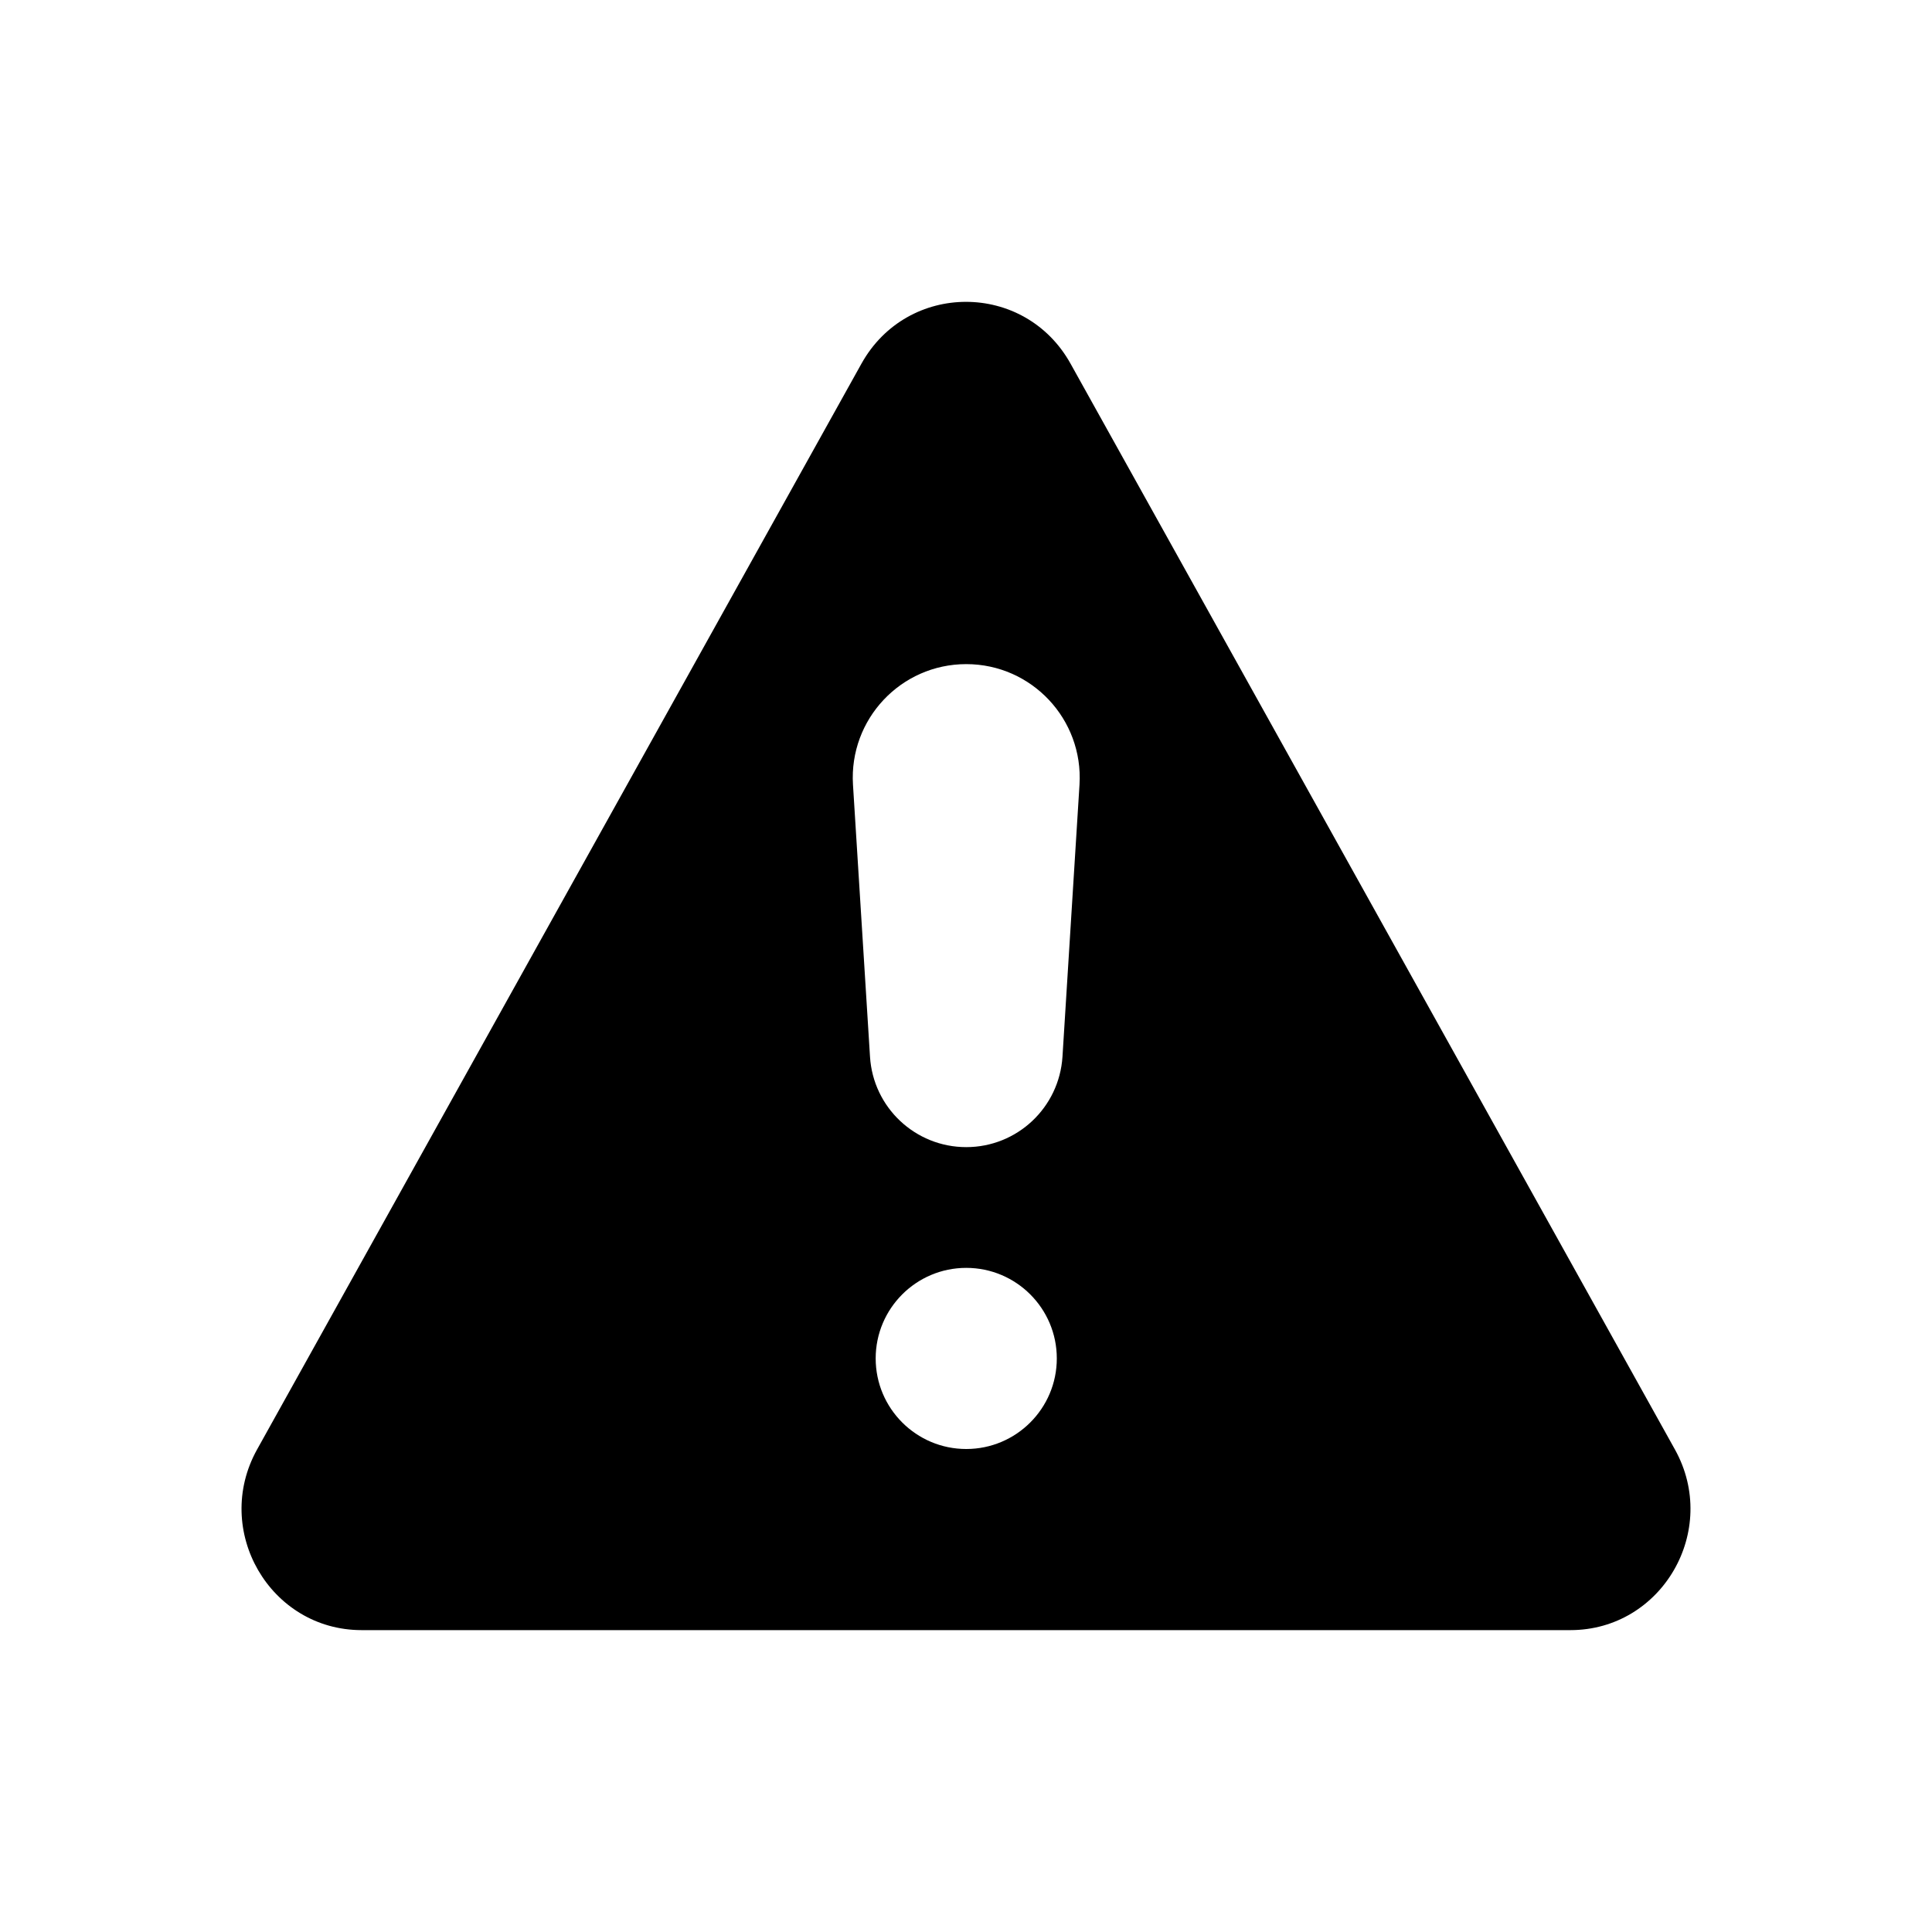
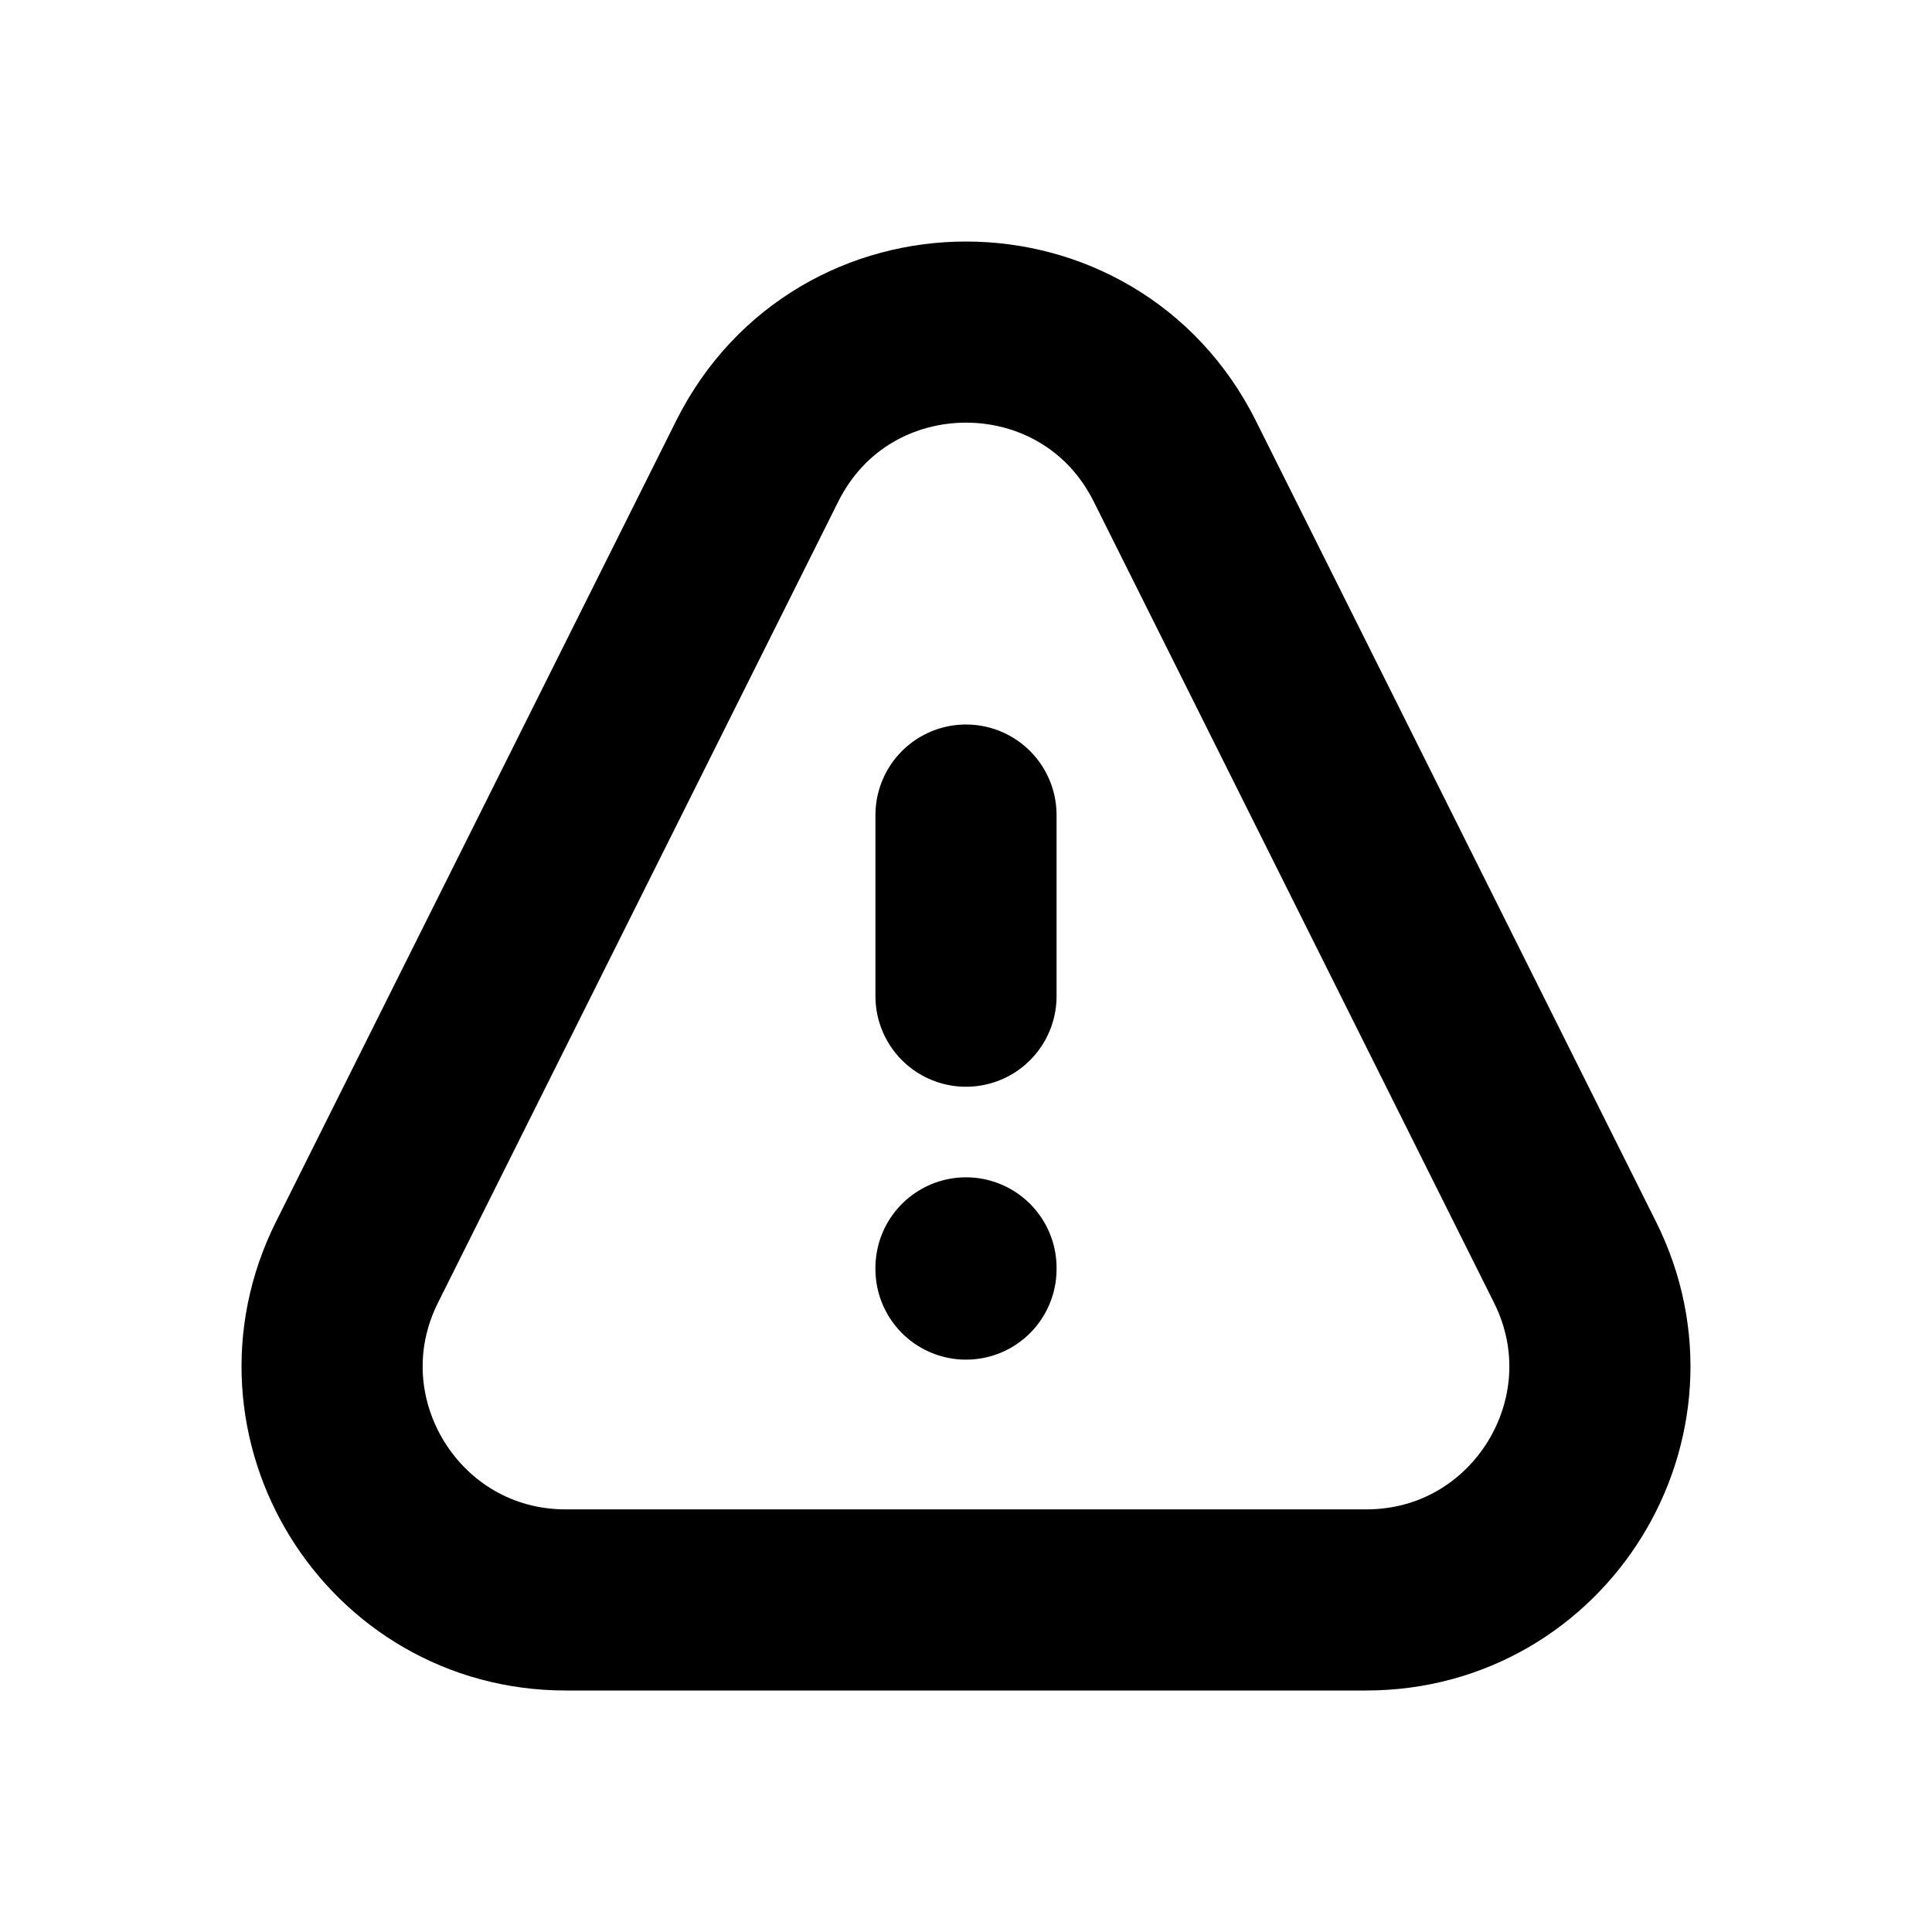
- <svg xmlns="http://www.w3.org/2000/svg" width="16" height="16" viewBox="0 0 16 16" fill="currentColor">
-   <path fill-rule="evenodd" clip-rule="evenodd" d="M8.866 3.012C8.486 2.329 7.514 2.329 7.134 3.012L2.129 12.004C1.757 12.673 2.235 13.5 2.995 13.5H13.005C13.765 13.5 14.243 12.673 13.871 12.004L8.866 3.012ZM7.205 8.751C7.231 9.172 7.58 9.5 8.002 9.5C8.424 9.5 8.772 9.172 8.799 8.751L8.94 6.498C8.973 5.957 8.544 5.5 8.002 5.5C7.46 5.5 7.031 5.957 7.064 6.498L7.205 8.751ZM7.252 11.25C7.252 11.664 7.588 12 8.002 12C8.416 12 8.752 11.664 8.752 11.25C8.752 10.836 8.416 10.5 8.002 10.5C7.588 10.5 7.252 10.836 7.252 11.25Z" />
+ <svg xmlns="http://www.w3.org/2000/svg" width="16" height="16" viewBox="0 0 16 16" fill="none">
+   <path d="M8 6.75V8.25M8 10.5V10.51M6.271 3.819L2.957 10.452C2.314 11.737 3.248 13.25 4.685 13.25H11.315C12.752 13.25 13.686 11.737 13.043 10.452L9.729 3.819C9.016 2.394 6.984 2.394 6.271 3.819Z" stroke="currentColor" stroke-width="1.5" stroke-linecap="round" stroke-linejoin="round" />
</svg>
